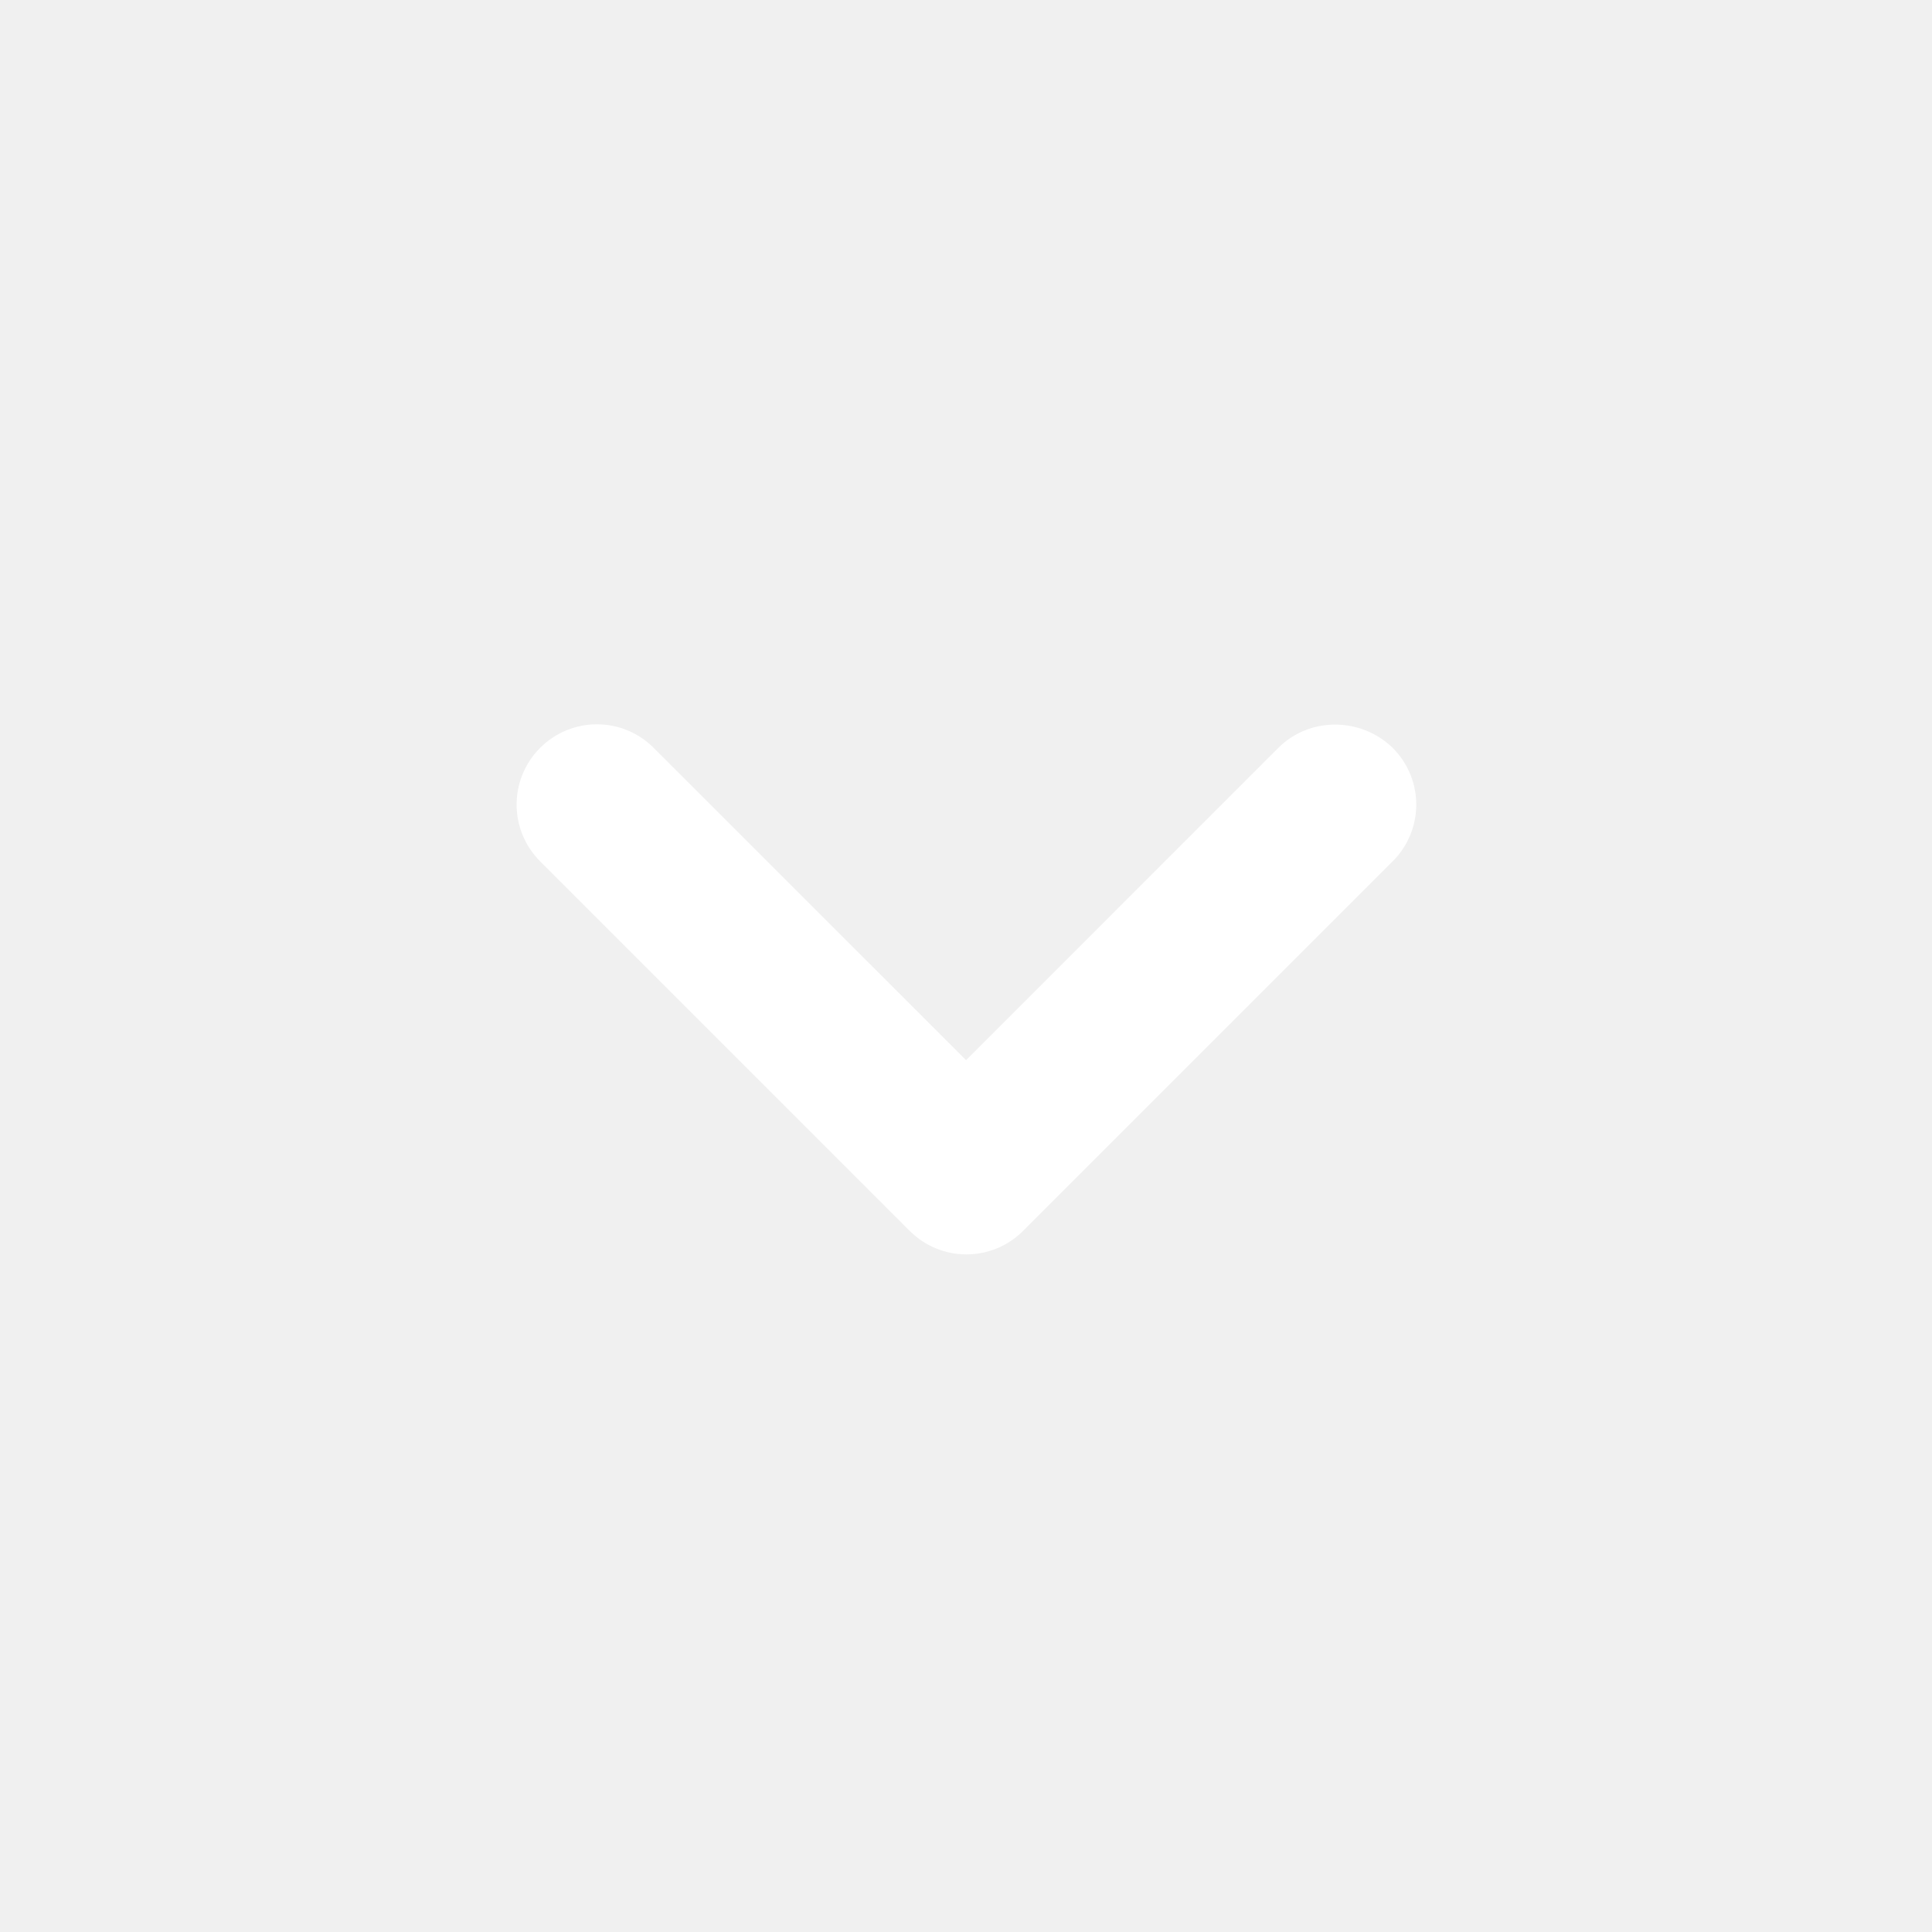
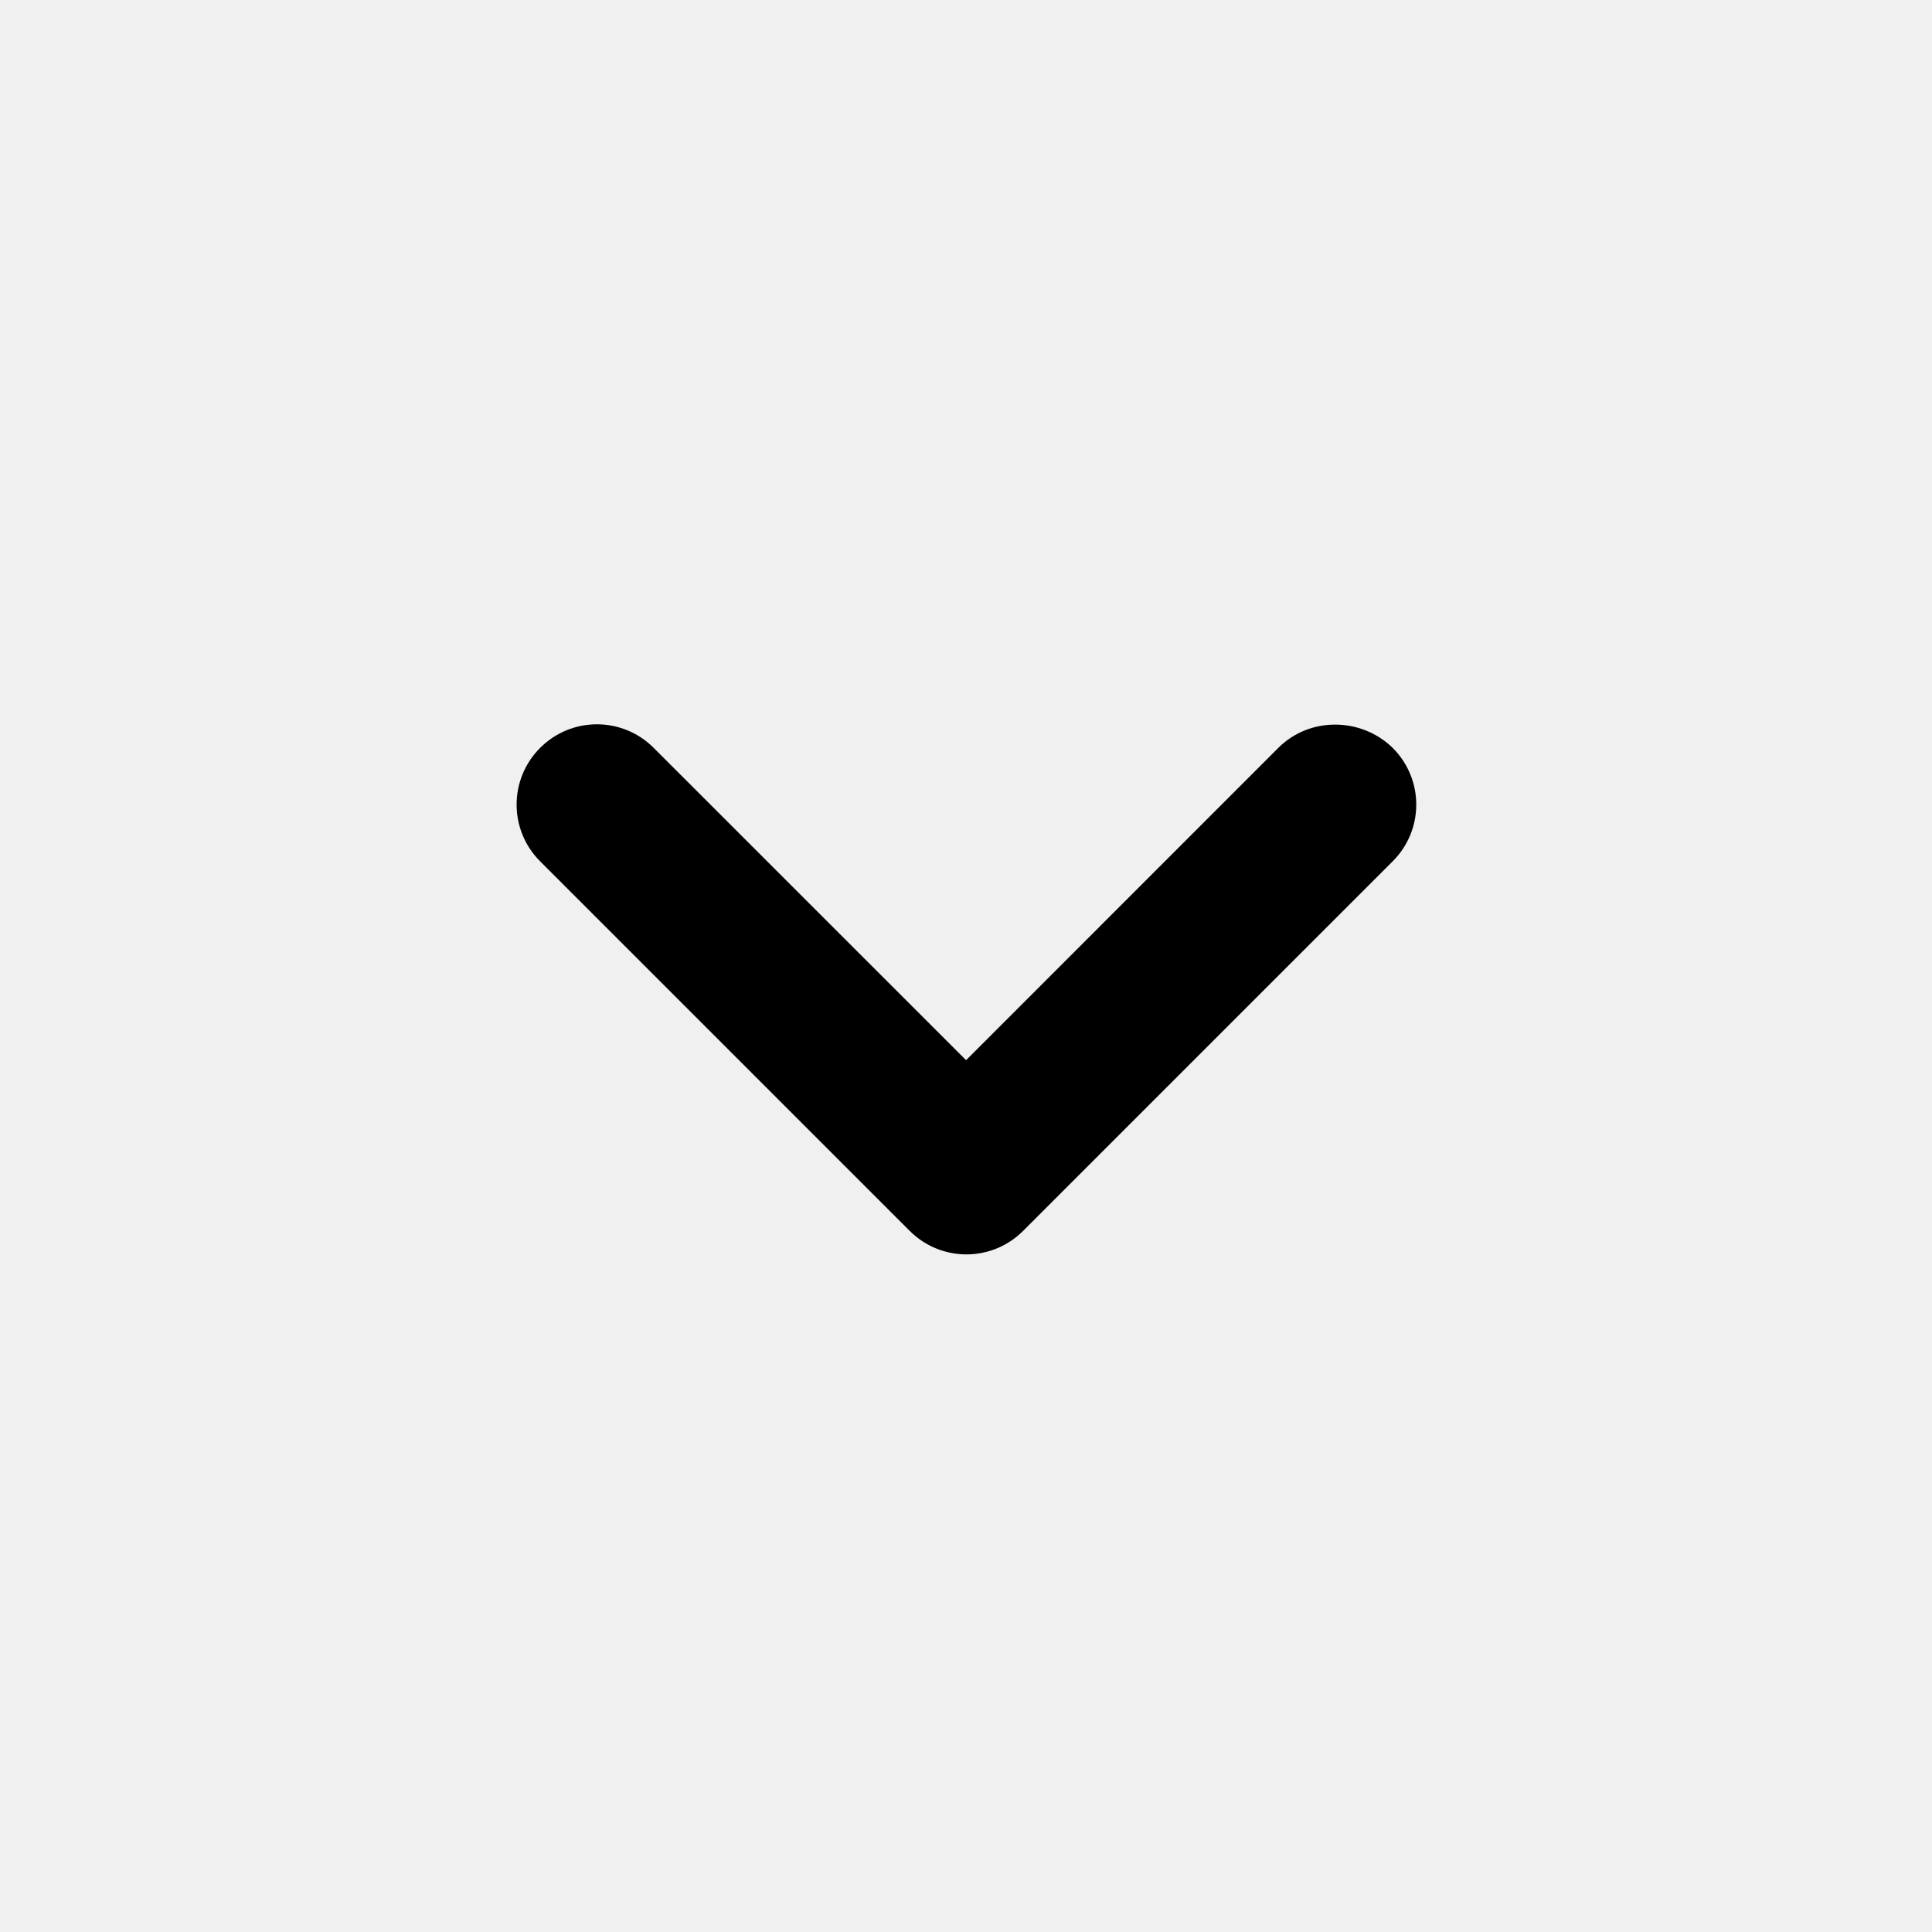
- <svg xmlns="http://www.w3.org/2000/svg" width="24" height="24" viewBox="0 0 24 24" fill="none">
+ <svg xmlns="http://www.w3.org/2000/svg" width="24" height="24" viewBox="0 0 24 24" fill="currentColor">
  <g clip-path="url(#clip0_4904_1596)">
-     <path d="M15.88 9.29L12.001 13.17L8.12 9.29C7.73 8.9 7.1 8.9 6.71 9.29C6.32 9.68 6.32 10.31 6.71 10.7L11.3 15.29C11.691 15.68 12.32 15.68 12.71 15.29L17.3 10.7C17.691 10.31 17.691 9.68 17.3 9.29C16.91 8.91 16.27 8.9 15.88 9.29Z" fill="white" />
+     <path d="M15.88 9.29L12.001 13.17L8.12 9.29C7.73 8.9 7.1 8.9 6.71 9.29C6.32 9.68 6.32 10.31 6.71 10.7L11.3 15.29C11.691 15.68 12.32 15.68 12.71 15.29L17.3 10.7C17.691 10.31 17.691 9.68 17.3 9.29C16.91 8.91 16.27 8.9 15.88 9.29Z" fill="currentColor" />
  </g>
  <defs>
    <clipPath id="clip0_4904_1596">
      <rect width="24" height="24" fill="white" />
    </clipPath>
  </defs>
</svg>
